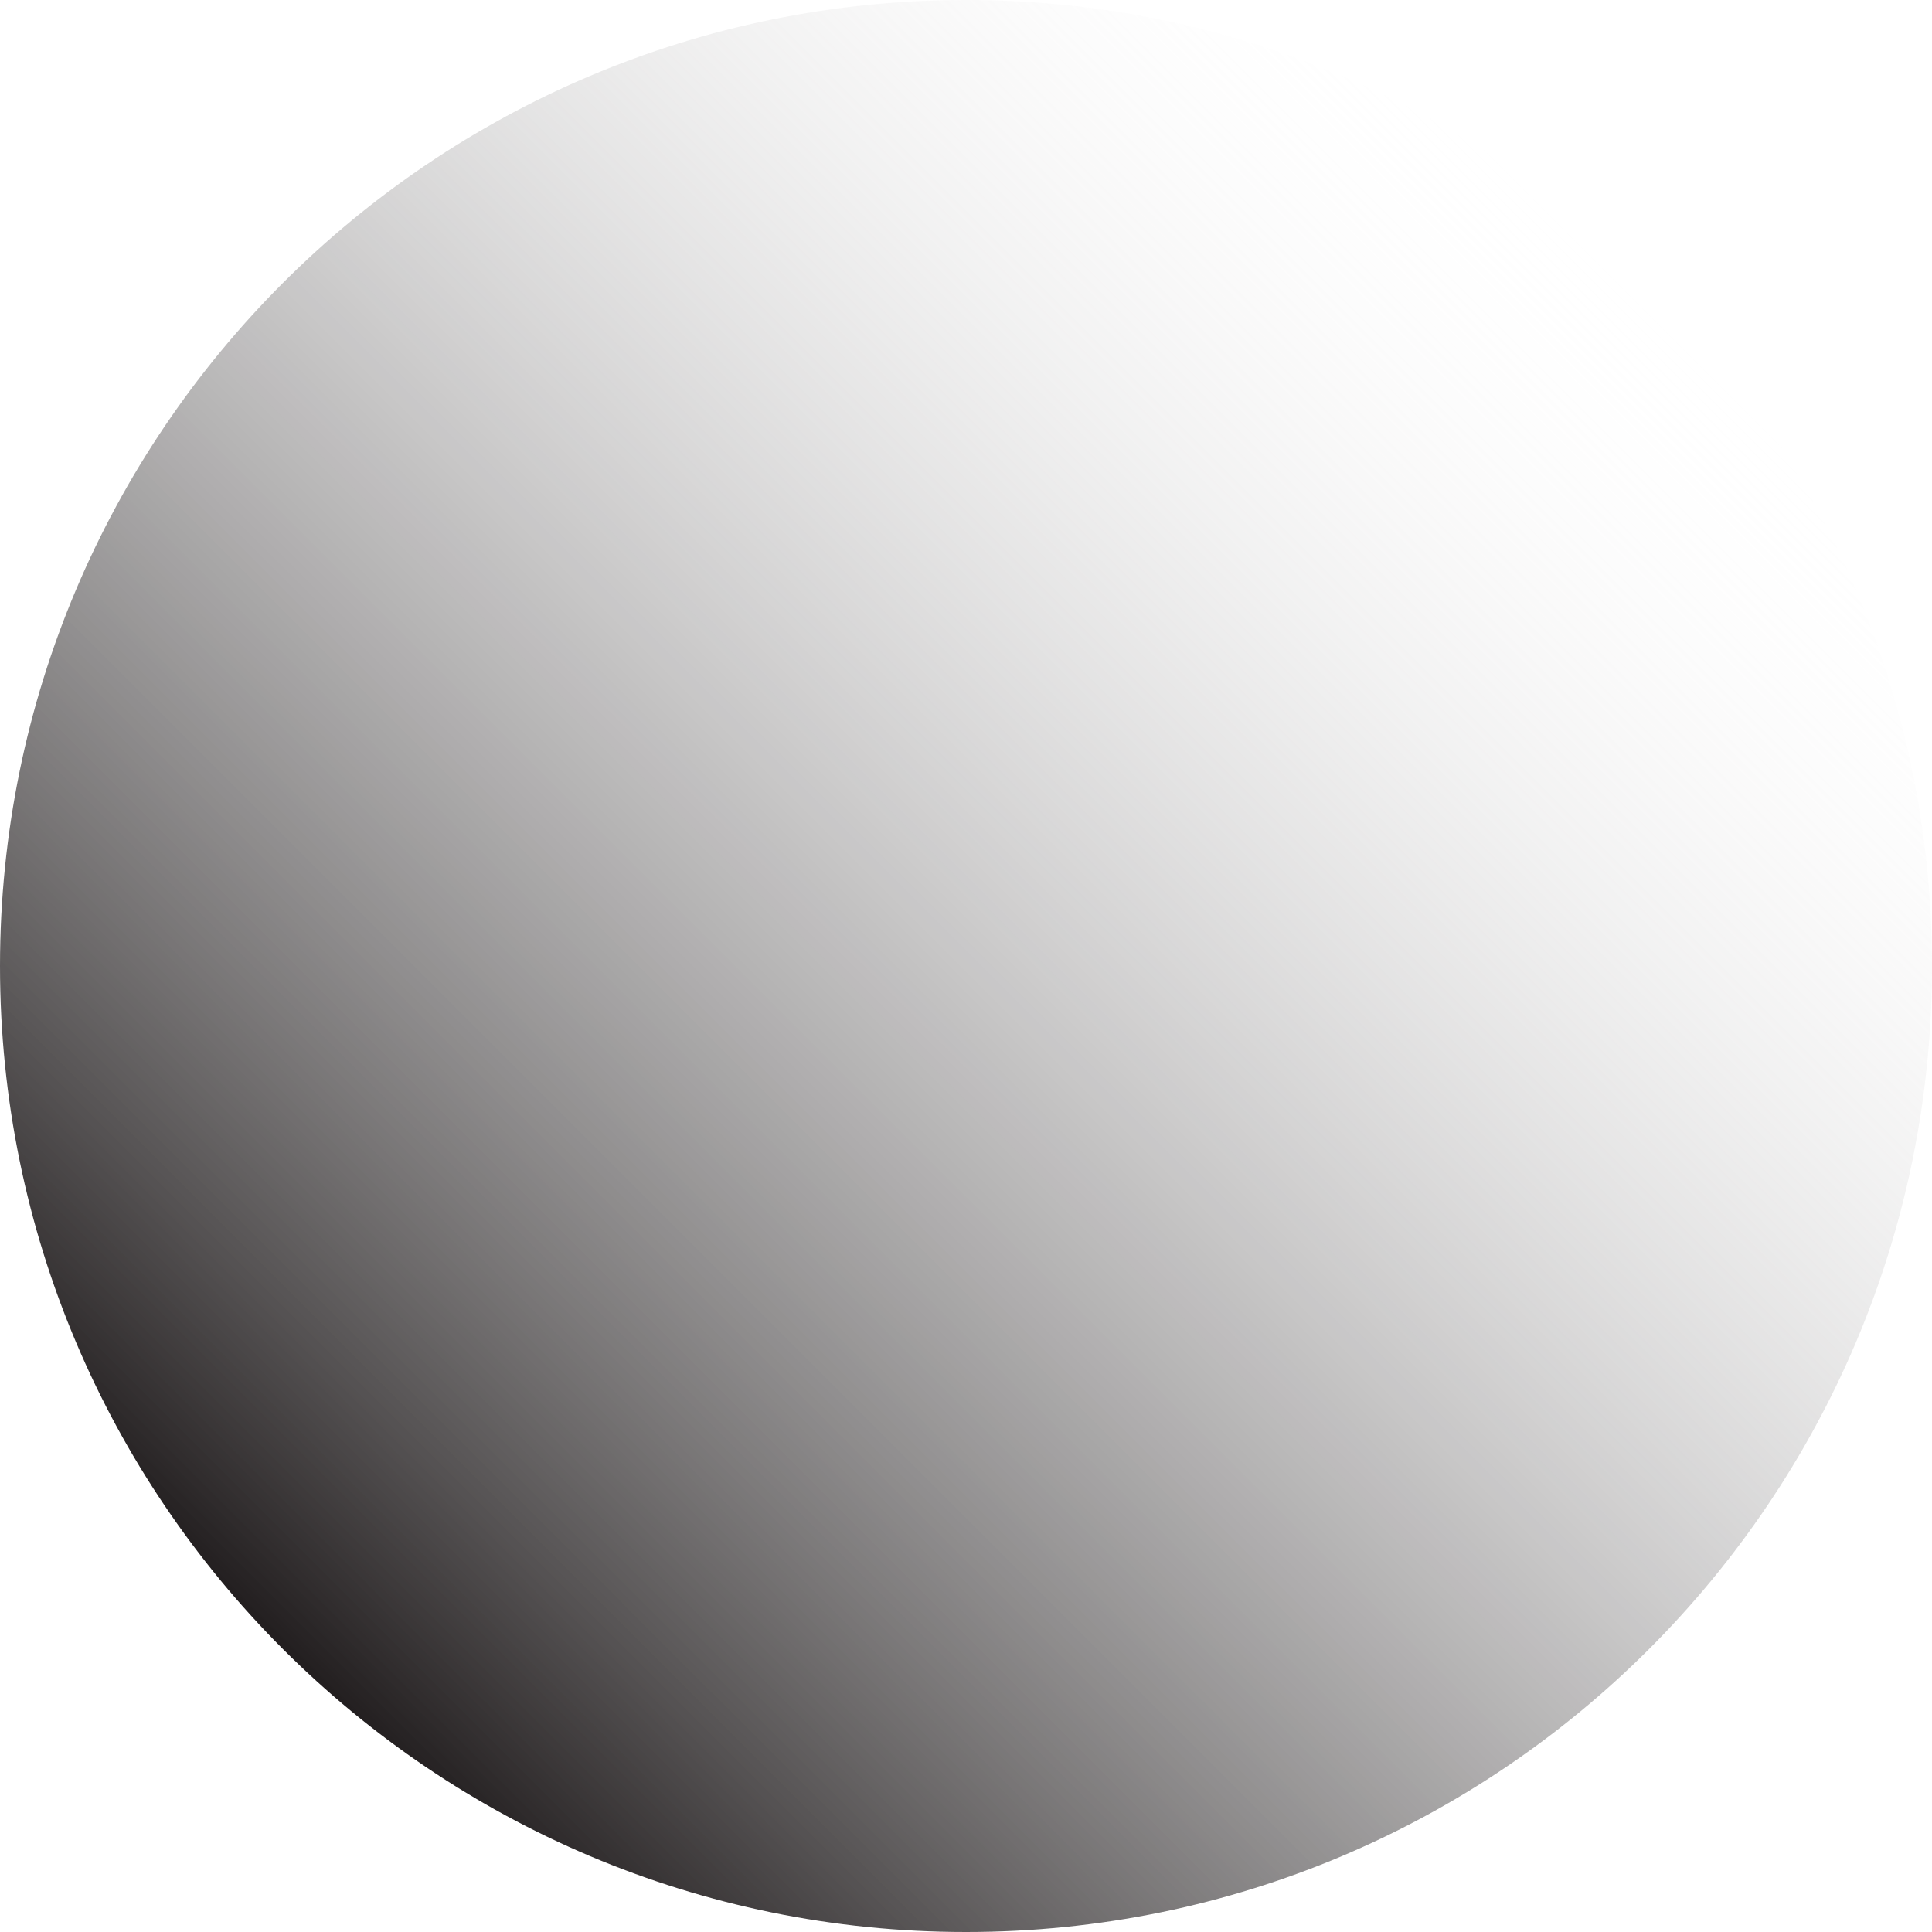
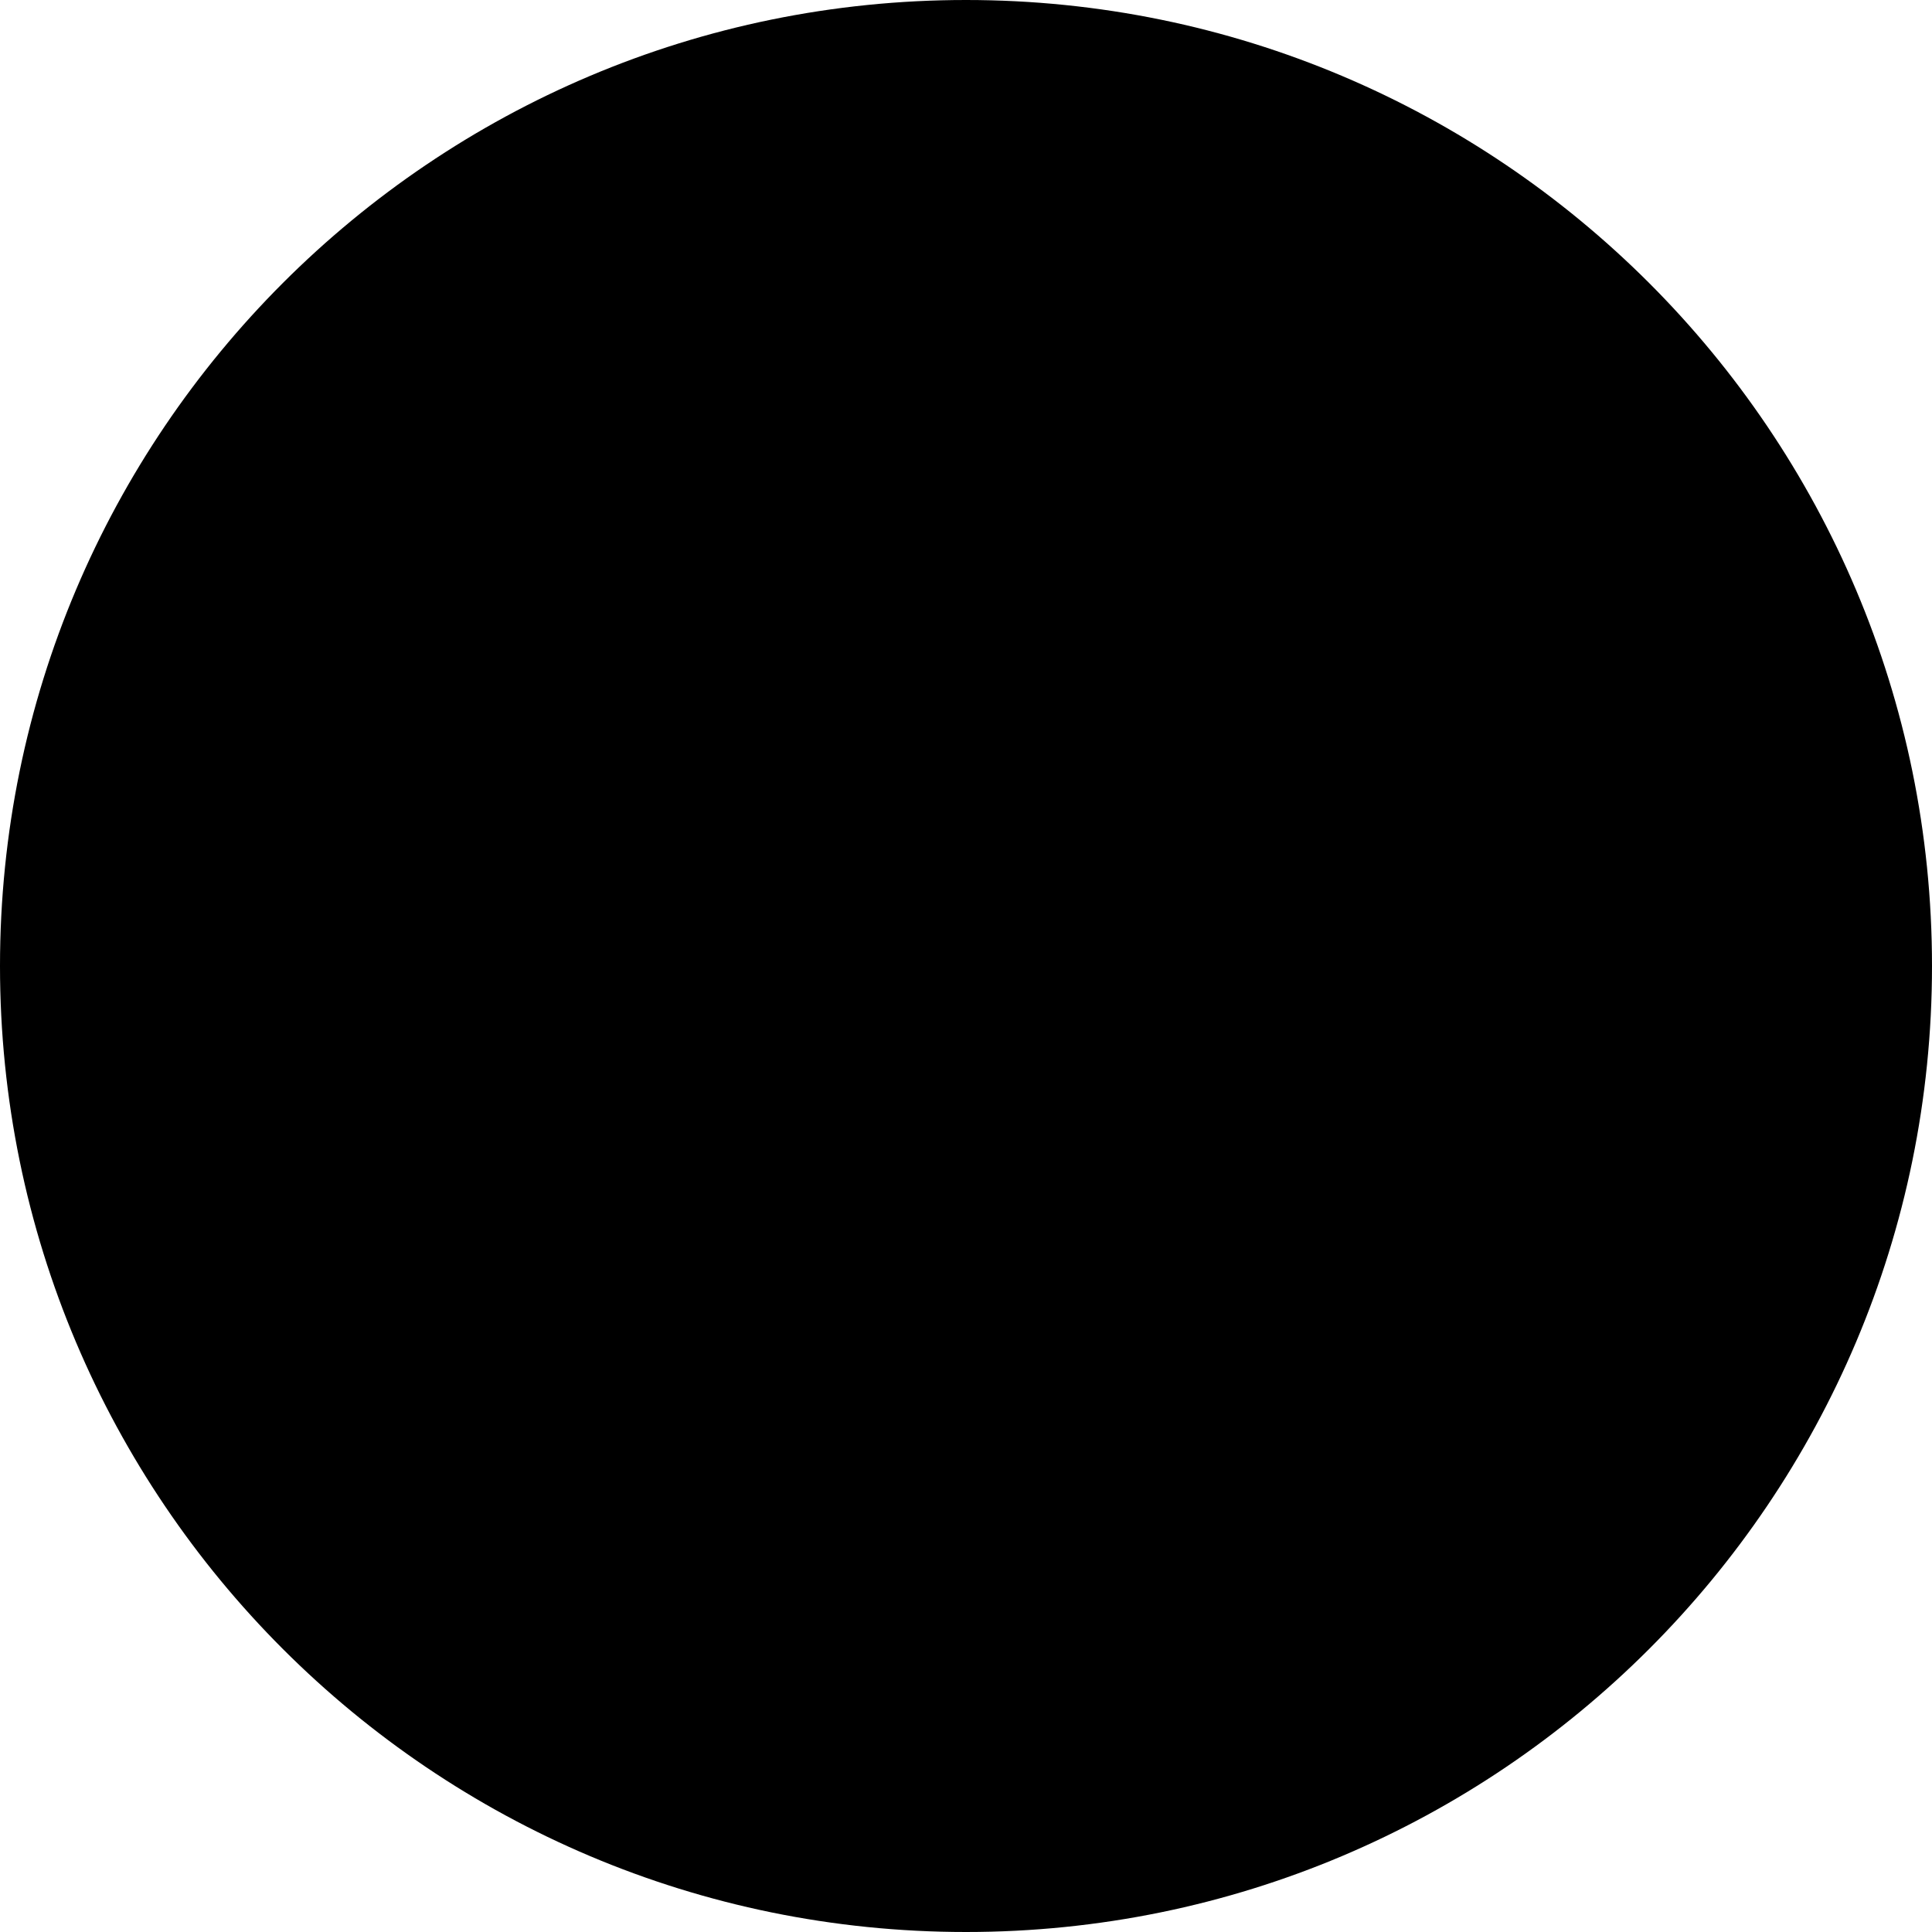
<svg xmlns="http://www.w3.org/2000/svg" data-name="Layer 1" viewBox="0 0 98 98">
  <g id="#single-elipse">
    <defs>
-       <linearGradient id="linear-gradient" x1="14.48" y1="83.52" x2="83.78" y2="14.22" gradientUnits="userSpaceOnUse">
-         <stop offset="0" stop-color="#231f20" class="SingleElipse__col-stop2" />
-         <stop offset="1" stop-color="#fff" stop-opacity="0" class="SingleElipse__col-stop1" />
+       <linearGradient id="linear-gradient" class="bc-svg-defs__linear-gradient" viewBox="0 0 100 100" gradientTransform="rotate(135)">
+         <stop offset="0%" stop-opacity="1" class="bc-svg-defs__linear-gradient__col-stop1" />
+         <stop offset="72%" stop-opacity="1" class="bc-svg-defs__linear-gradient__col-stop2" />
+       </linearGradient>
+       <linearGradient id="linear-gradient--orange" class="bc-svg-defs__linear-gradient--orange" viewBox="0 0 100 100" gradientTransform="rotate(135)">
+         <stop offset="0%" stop-opacity="1" class="bc-svg-defs__linear-gradient__col-stop1" />
+         <stop offset="72%" stop-opacity="1" class="bc-svg-defs__linear-gradient__col-stop2" />
      </linearGradient>
    </defs>
-     <circle cx="49" cy="49" r="49" style="fill:url(#linear-gradient)" />
+     <circle cx="49" cy="49" r="49" style="fill: url(#linear-gradient)" />
  </g>
</svg>
